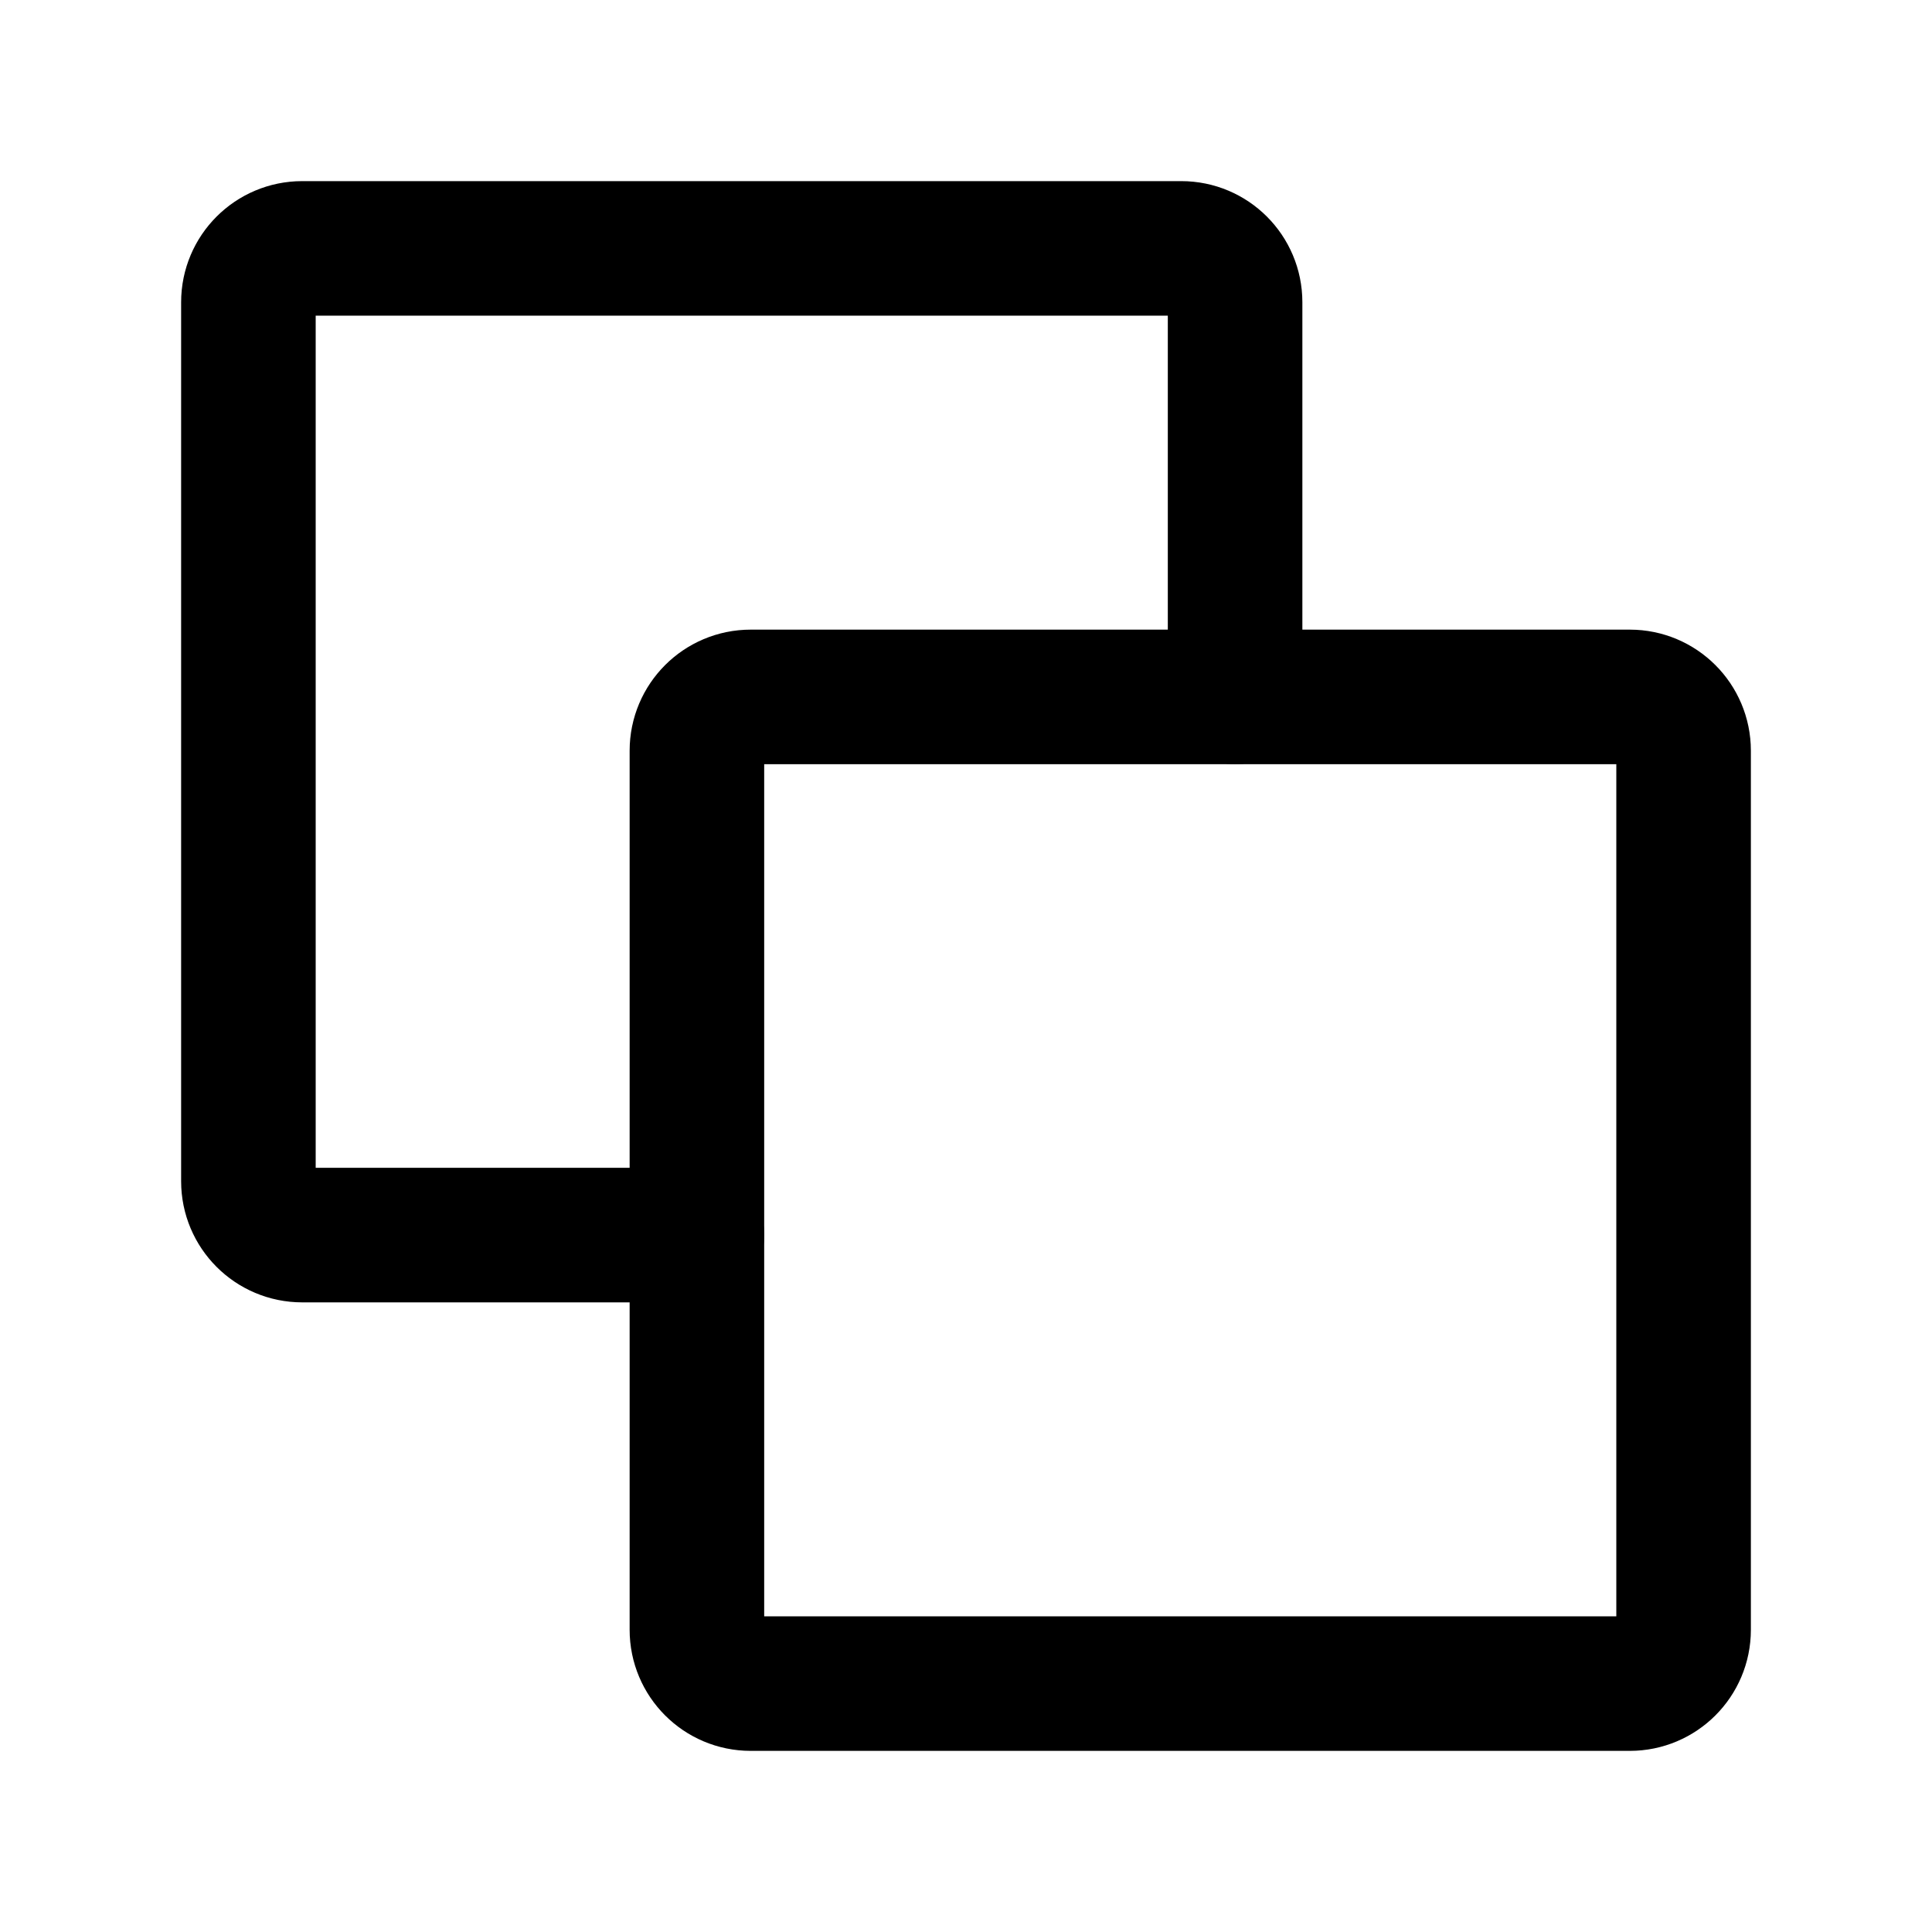
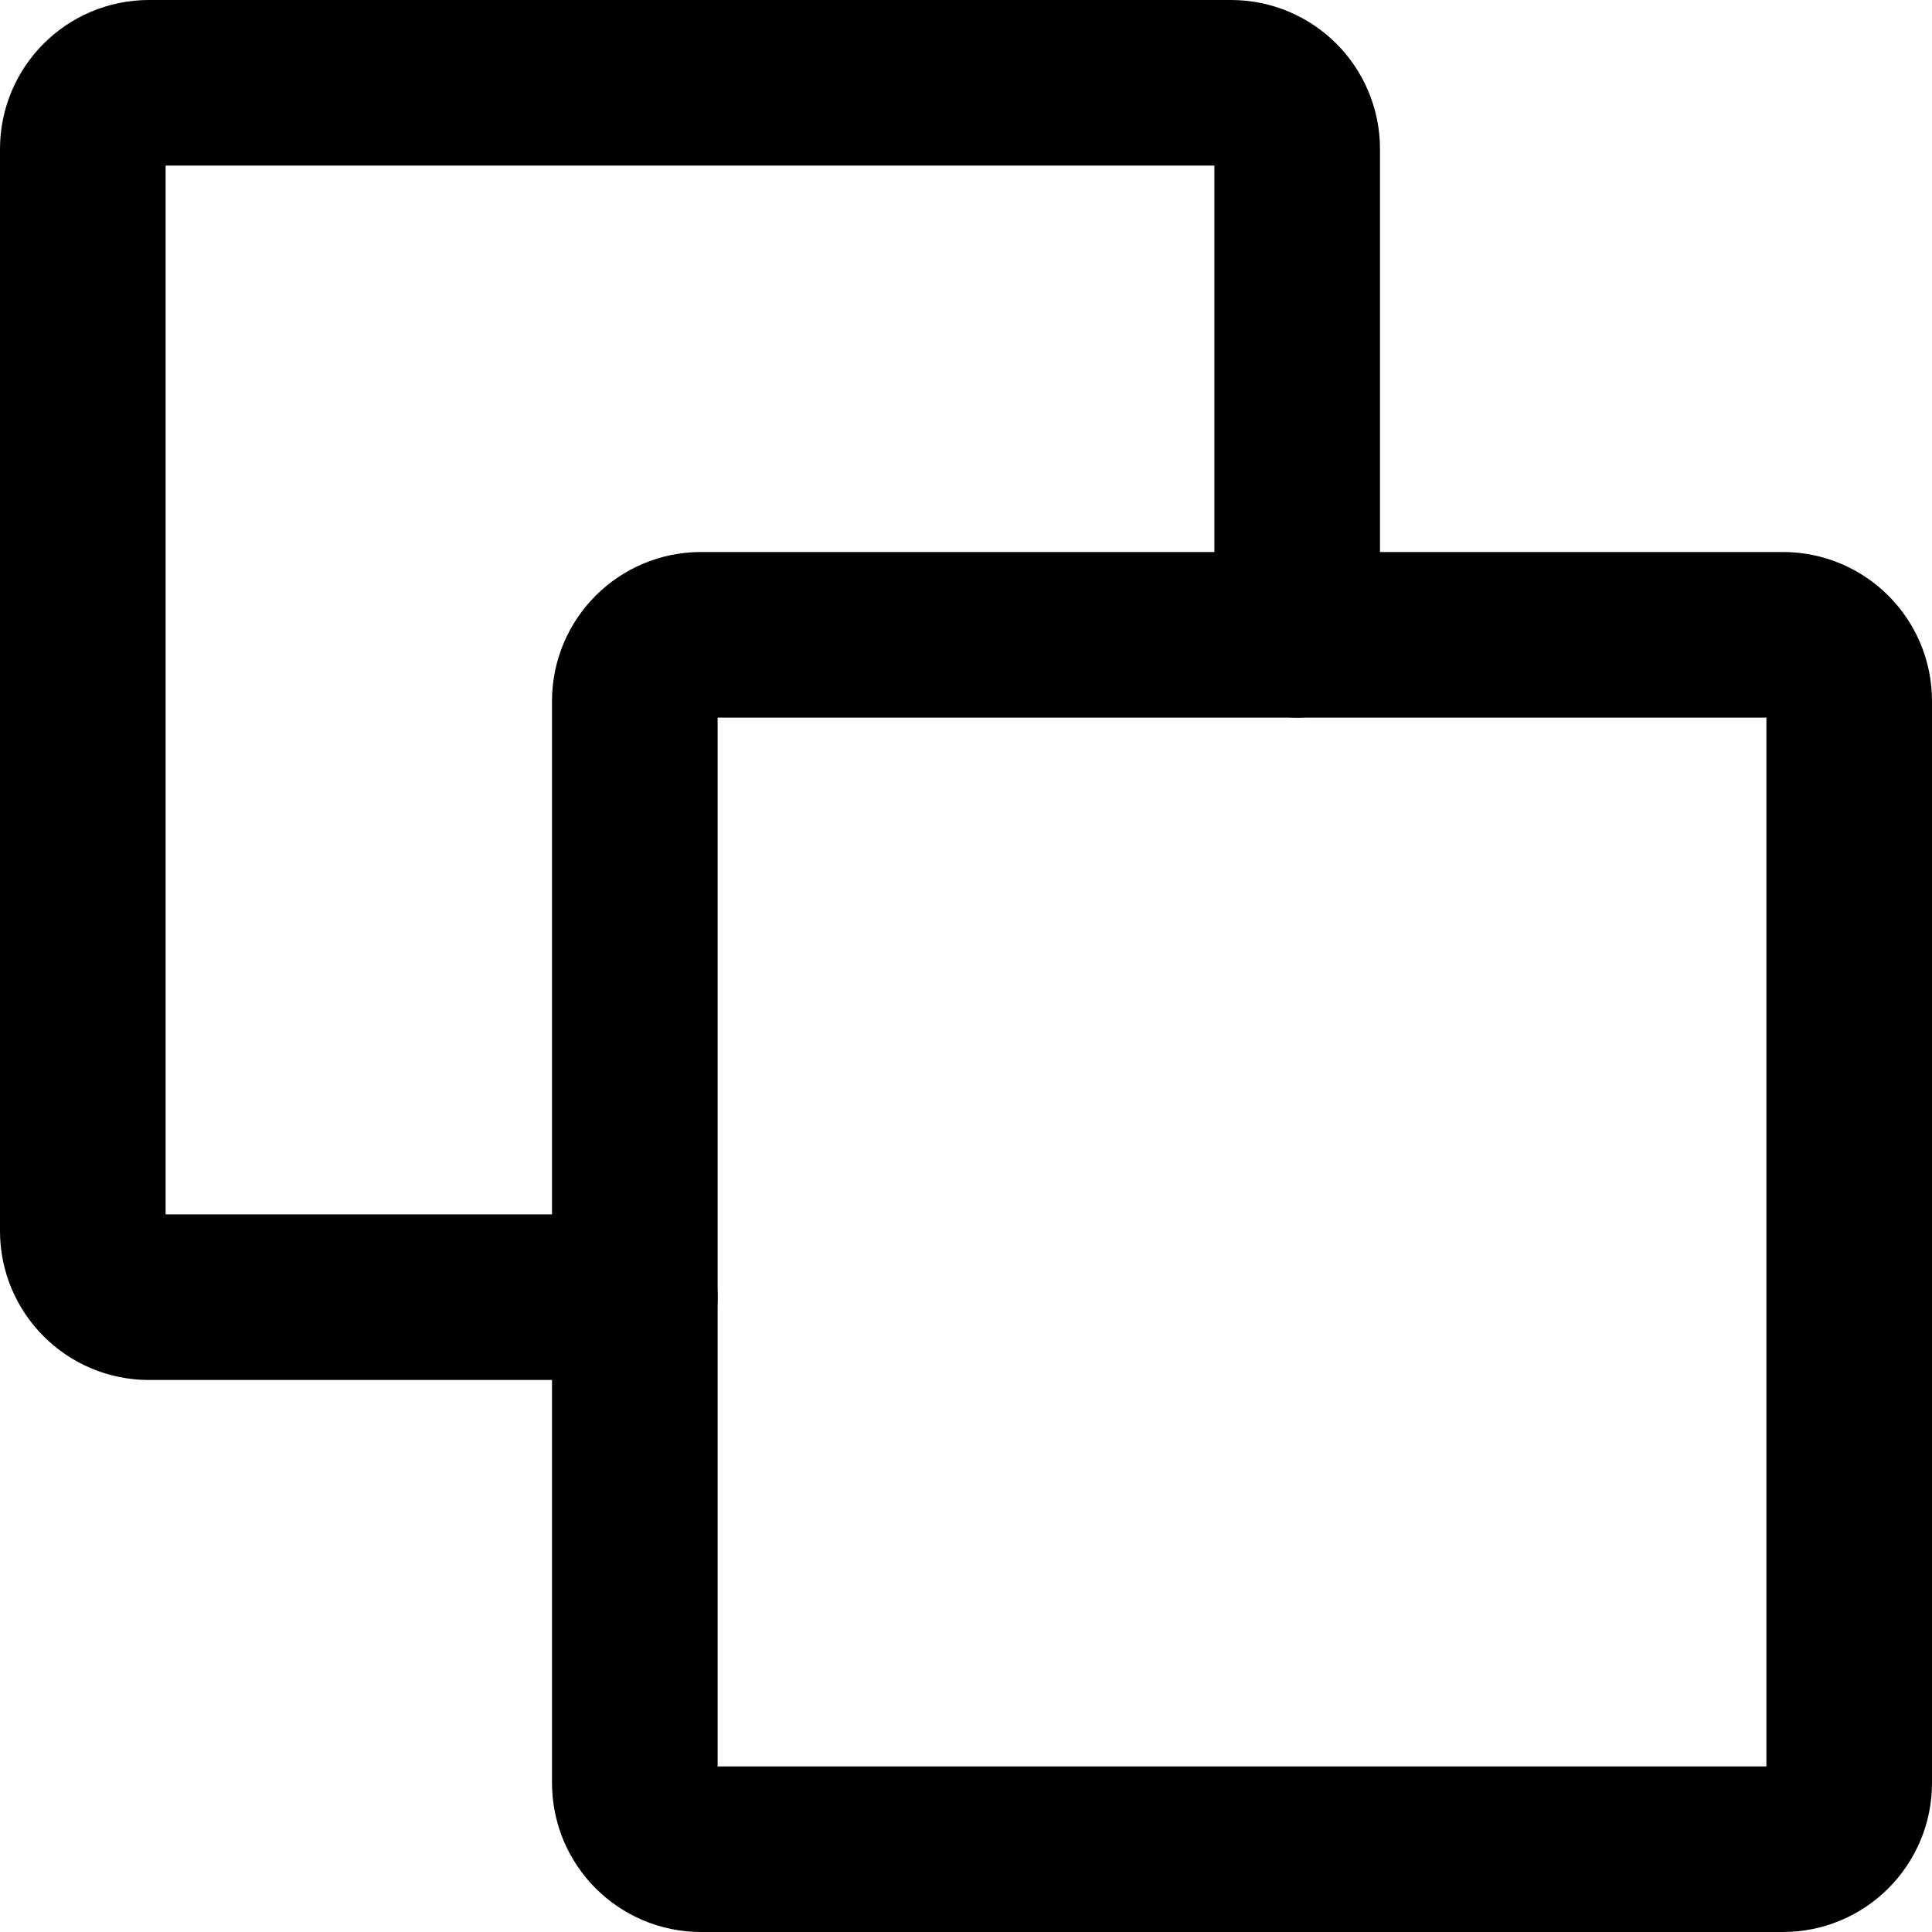
<svg xmlns="http://www.w3.org/2000/svg" width="34" height="34" stroke-width="1.5" viewBox="0 0 34 34" fill="none" color="#000000" version="1.1" id="svg6">
  <defs id="defs10" />
-   <g id="g241" transform="translate(-0.0624998,-0.0624998)">
+   <g id="g241" transform="matrix(1.230769,0,0,1.230769,-3.999998,-3.999998)">
    <path d="m 28.744,29.691 h -15.47 a 0.947,0.947 0 0 1 -0.947,-0.947 v -15.47 a 0.947,0.947 0 0 1 0.947,-0.947 h 15.47 a 0.947,0.947 0 0 1 0.947,0.947 v 15.47 a 0.947,0.947 0 0 1 -0.947,0.947 z" stroke="#000000" stroke-width="2.368" stroke-linecap="round" stroke-linejoin="round" id="path2" />
    <path d="M 21.798,12.327 V 5.381 A 0.947,0.947 0 0 0 20.851,4.434 H 5.381 A 0.947,0.947 0 0 0 4.434,5.381 V 20.851 a 0.947,0.947 0 0 0 0.947,0.947 h 6.946" stroke="#000000" stroke-width="2.368" stroke-linecap="round" stroke-linejoin="round" id="path4" />
  </g>
</svg>
